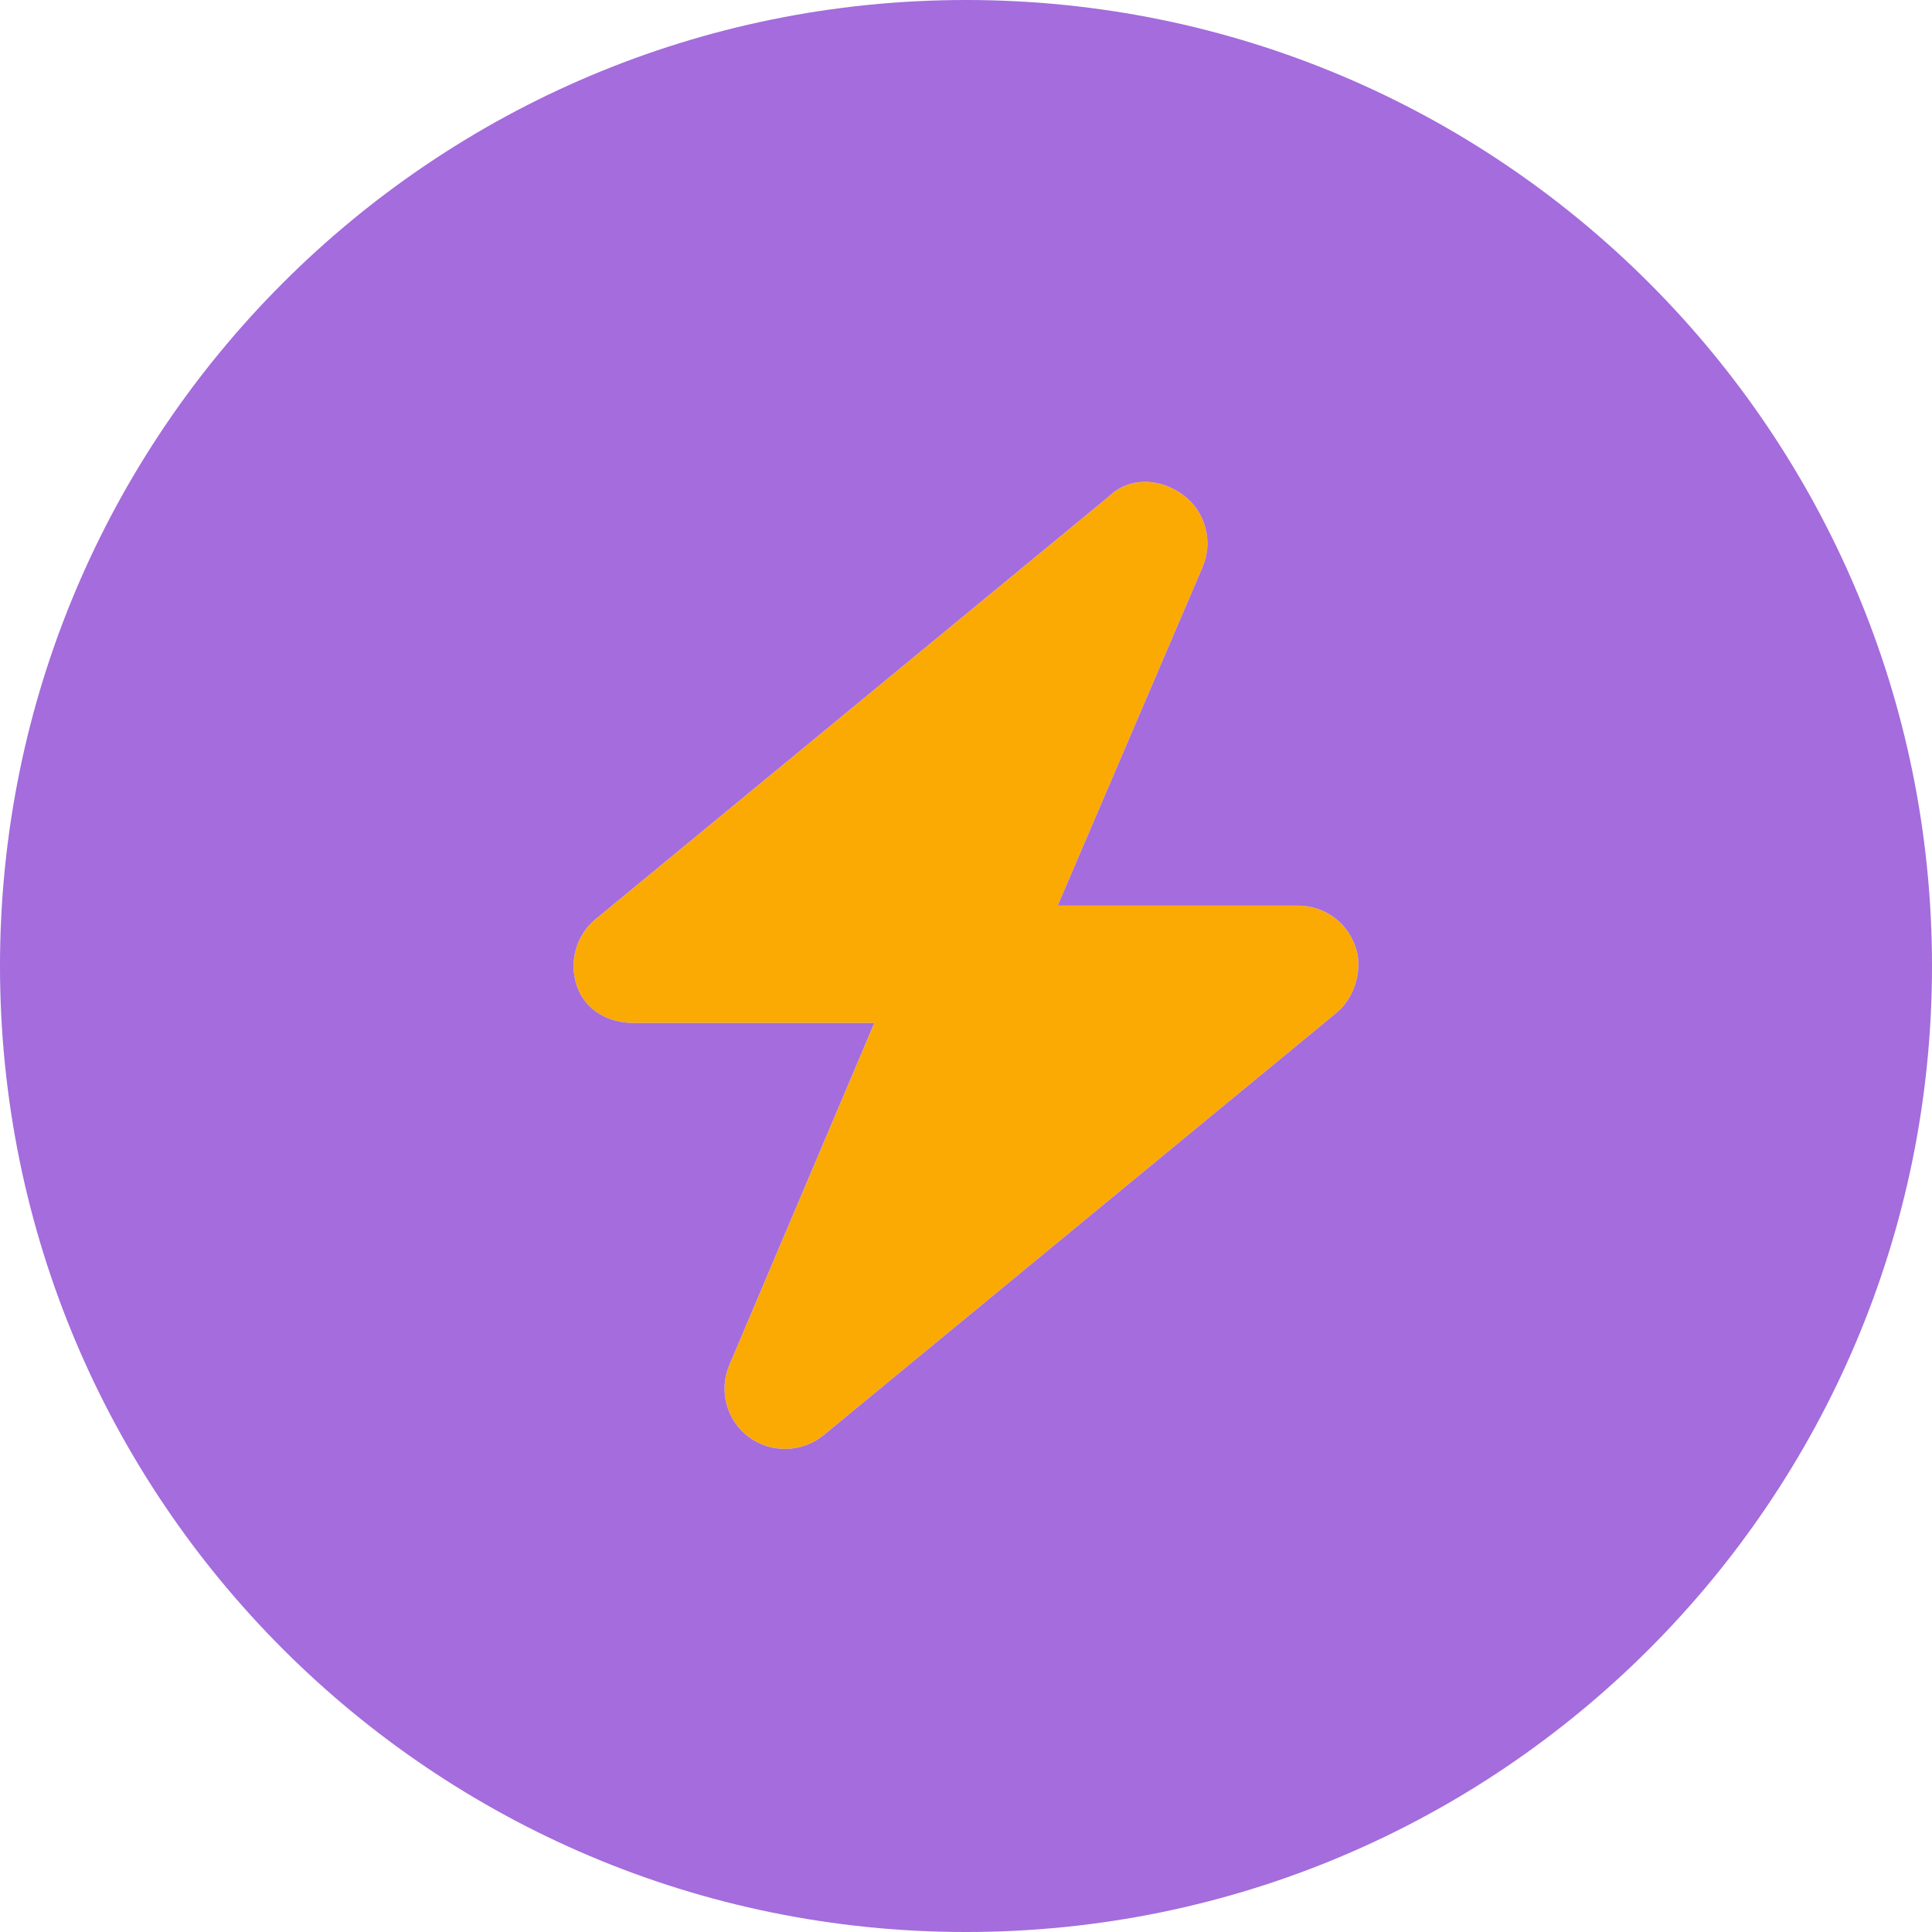
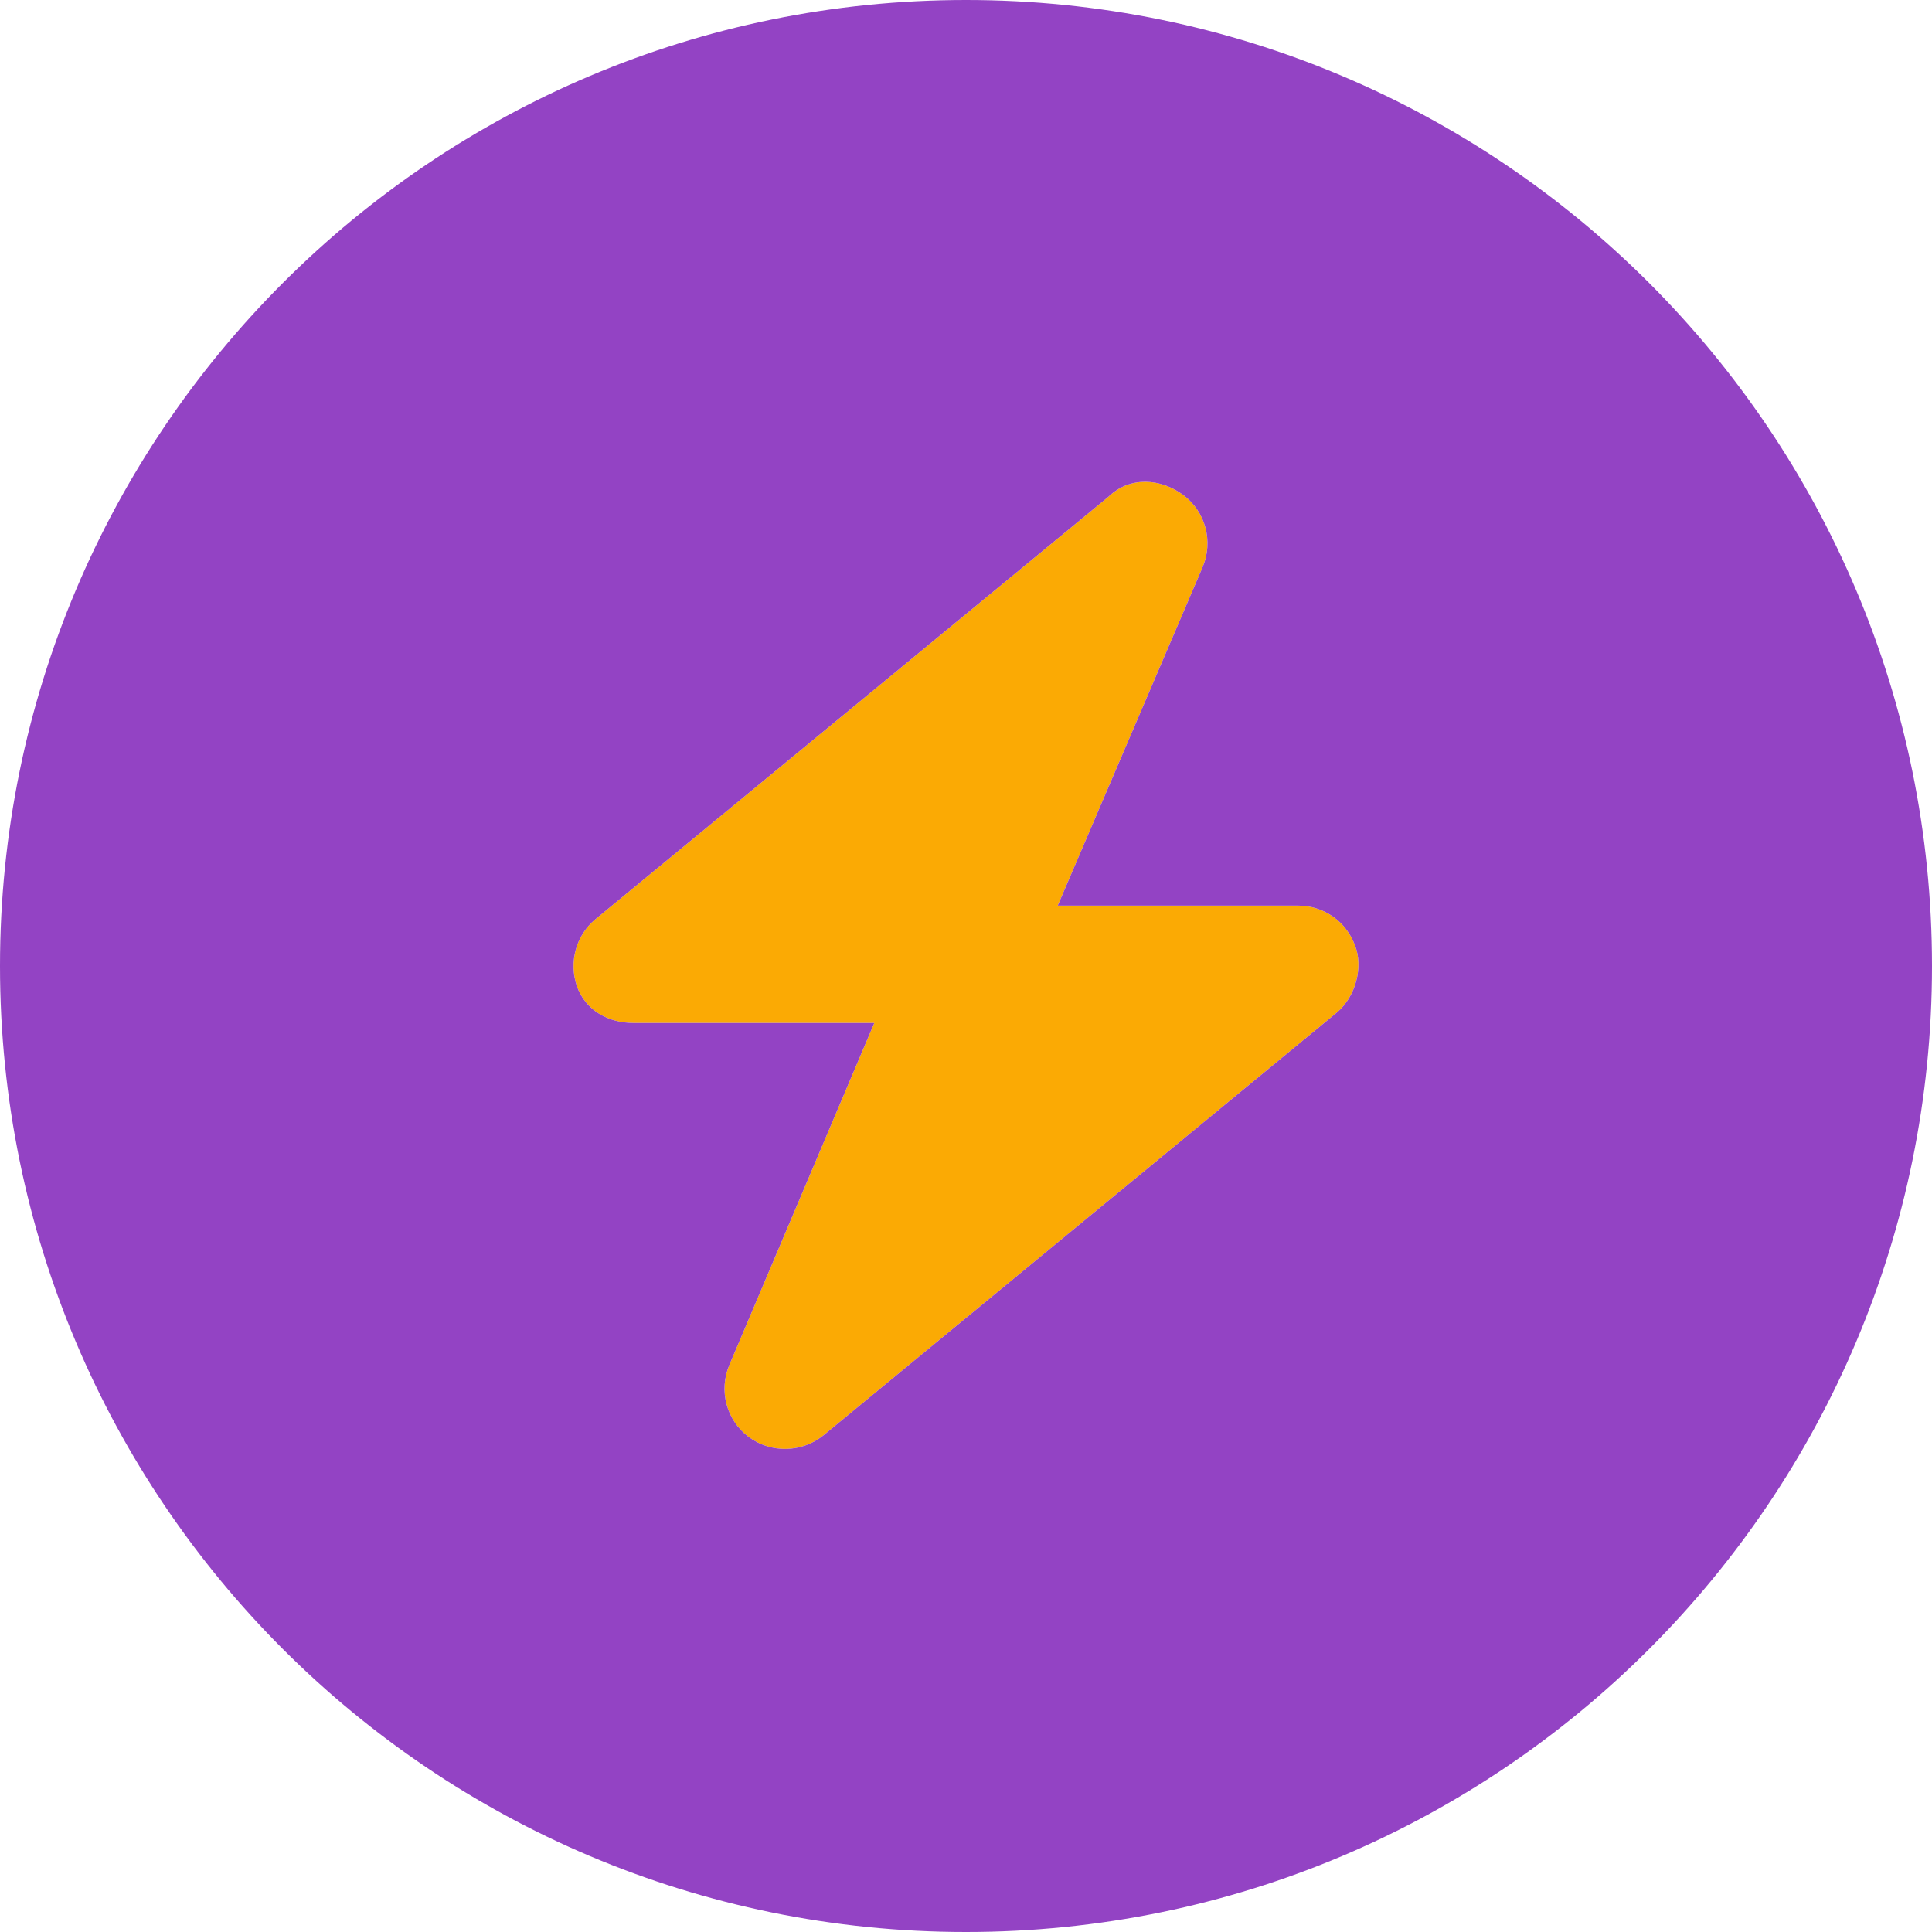
<svg xmlns="http://www.w3.org/2000/svg" width="512px" height="512px" viewBox="0 0 512 512" version="1.1">
  <g id="selfmade" stroke="none" stroke-width="1" fill="none" fill-rule="evenodd">
    <g id="ext-icon" fill-rule="nonzero">
      <path d="M280.3,240 L344,240 C350.8,240 356.8,244.2 359.1,250.6 C361.3,256.1 359.4,264.1 354.2,268.4 L218.2,380.4 C212.5,385 204.3,385.2 198.4,380.8 C192.5,376.4 190.4,368.5 193.3,361.7 L231.7,271.1 L168,271.1 C161.2,271.1 155.2,267.8 152.9,261.4 C150.7,255 152.6,247.9 157.8,243.6 L293.8,131.6 C299.5,126.1 307.7,126.8 313.6,131.2 C319.5,135.6 321.6,143.5 318.7,150.3 L280.3,240 Z" id="Path" fill="#FBAA04" />
-       <path d="M0,256 C0,114.6 114.6,0 256,0 C397.4,0 512,114.6 512,256 C512,397.4 397.4,512 256,512 C114.6,512 0,397.4 0,256 Z M293.8,131.6 L157.8,243.6 C152.6,247.9 150.7,255 152.9,261.4 C155.2,267.8 161.2,271.1 168,271.1 L231.7,271.1 L193.3,361.7 C190.4,368.5 192.5,376.4 198.4,380.8 C204.3,385.2 212.5,385 218.2,380.4 L354.2,268.4 C359.4,264.1 361.3,256.1 359.1,250.6 C356.8,244.2 350.8,240 344,240 L280.3,240 L318.7,150.3 C321.6,143.5 319.5,135.6 313.6,131.2 C307.7,126.8 299.5,126.1 293.8,131.6 L293.8,131.6 Z" id="Shape" fill="#A46CDC" />
+       <path d="M0,256 C0,114.6 114.6,0 256,0 C397.4,0 512,114.6 512,256 C512,397.4 397.4,512 256,512 C114.6,512 0,397.4 0,256 Z M293.8,131.6 L157.8,243.6 C152.6,247.9 150.7,255 152.9,261.4 C155.2,267.8 161.2,271.1 168,271.1 L231.7,271.1 L193.3,361.7 C190.4,368.5 192.5,376.4 198.4,380.8 C204.3,385.2 212.5,385 218.2,380.4 L354.2,268.4 C359.4,264.1 361.3,256.1 359.1,250.6 C356.8,244.2 350.8,240 344,240 L280.3,240 L318.7,150.3 C321.6,143.5 319.5,135.6 313.6,131.2 C307.7,126.8 299.5,126.1 293.8,131.6 L293.8,131.6 Z" id="Shape" fill="#9343C4" />
    </g>
  </g>
</svg>
